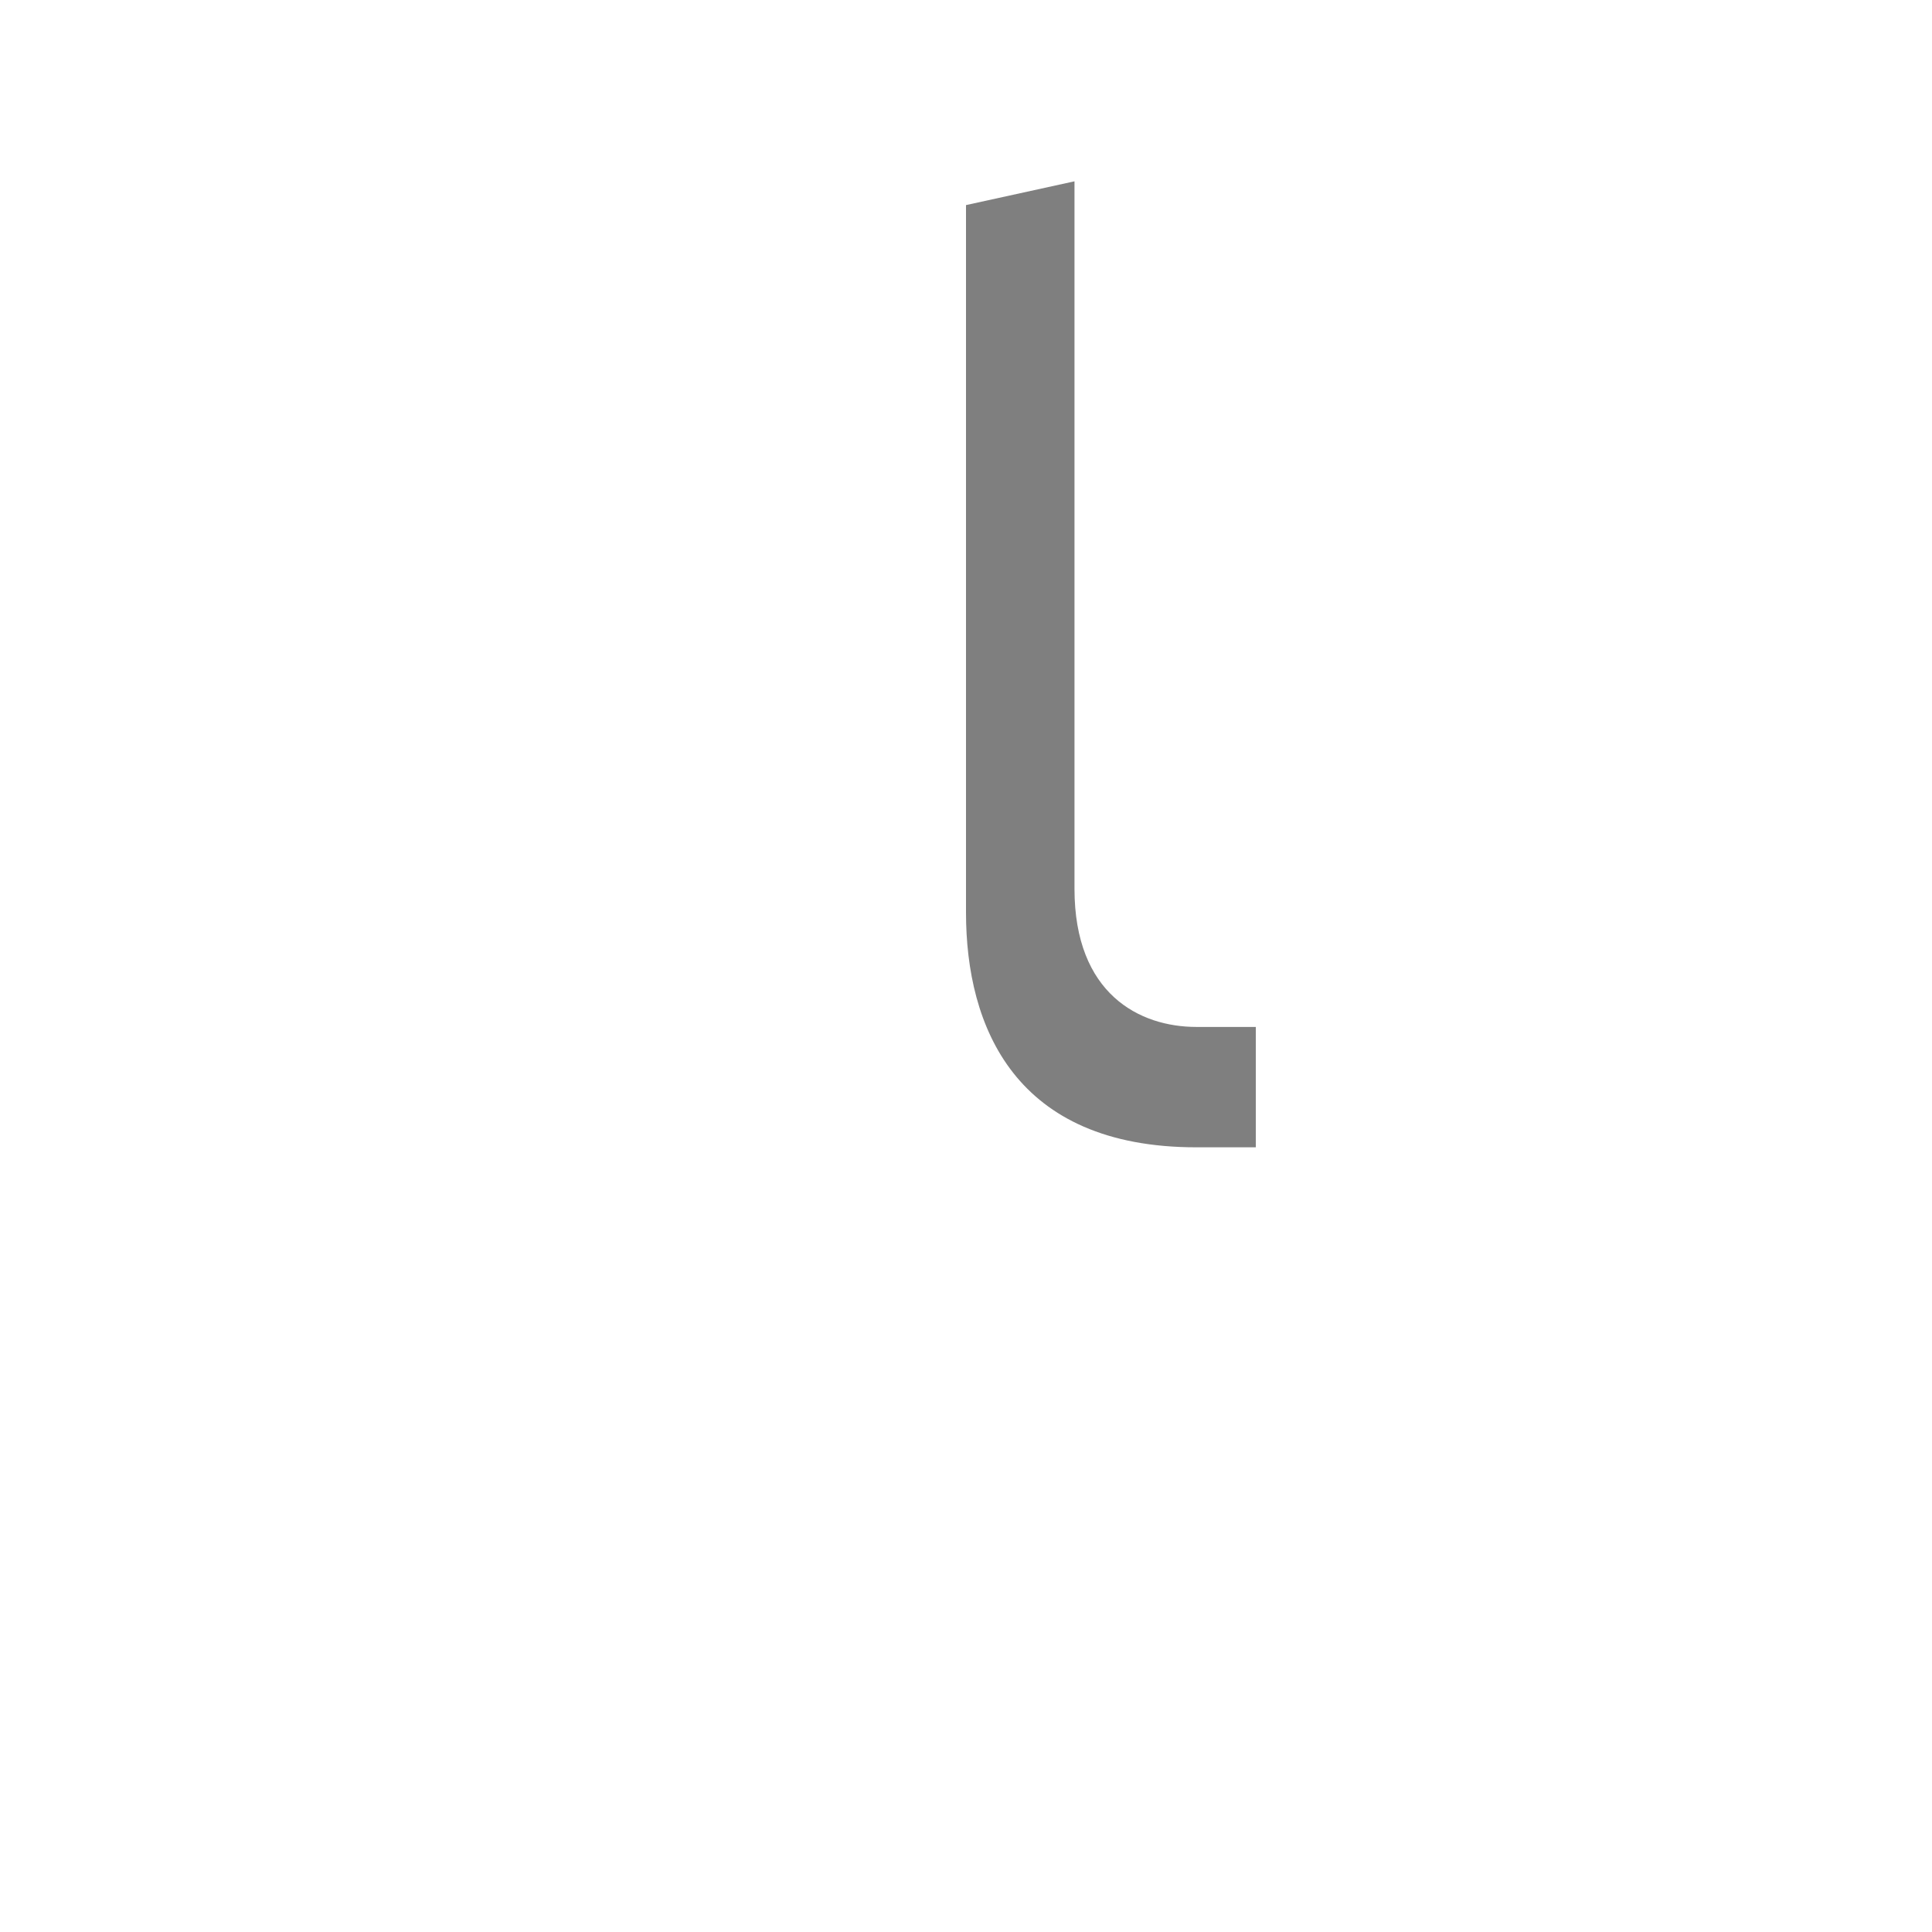
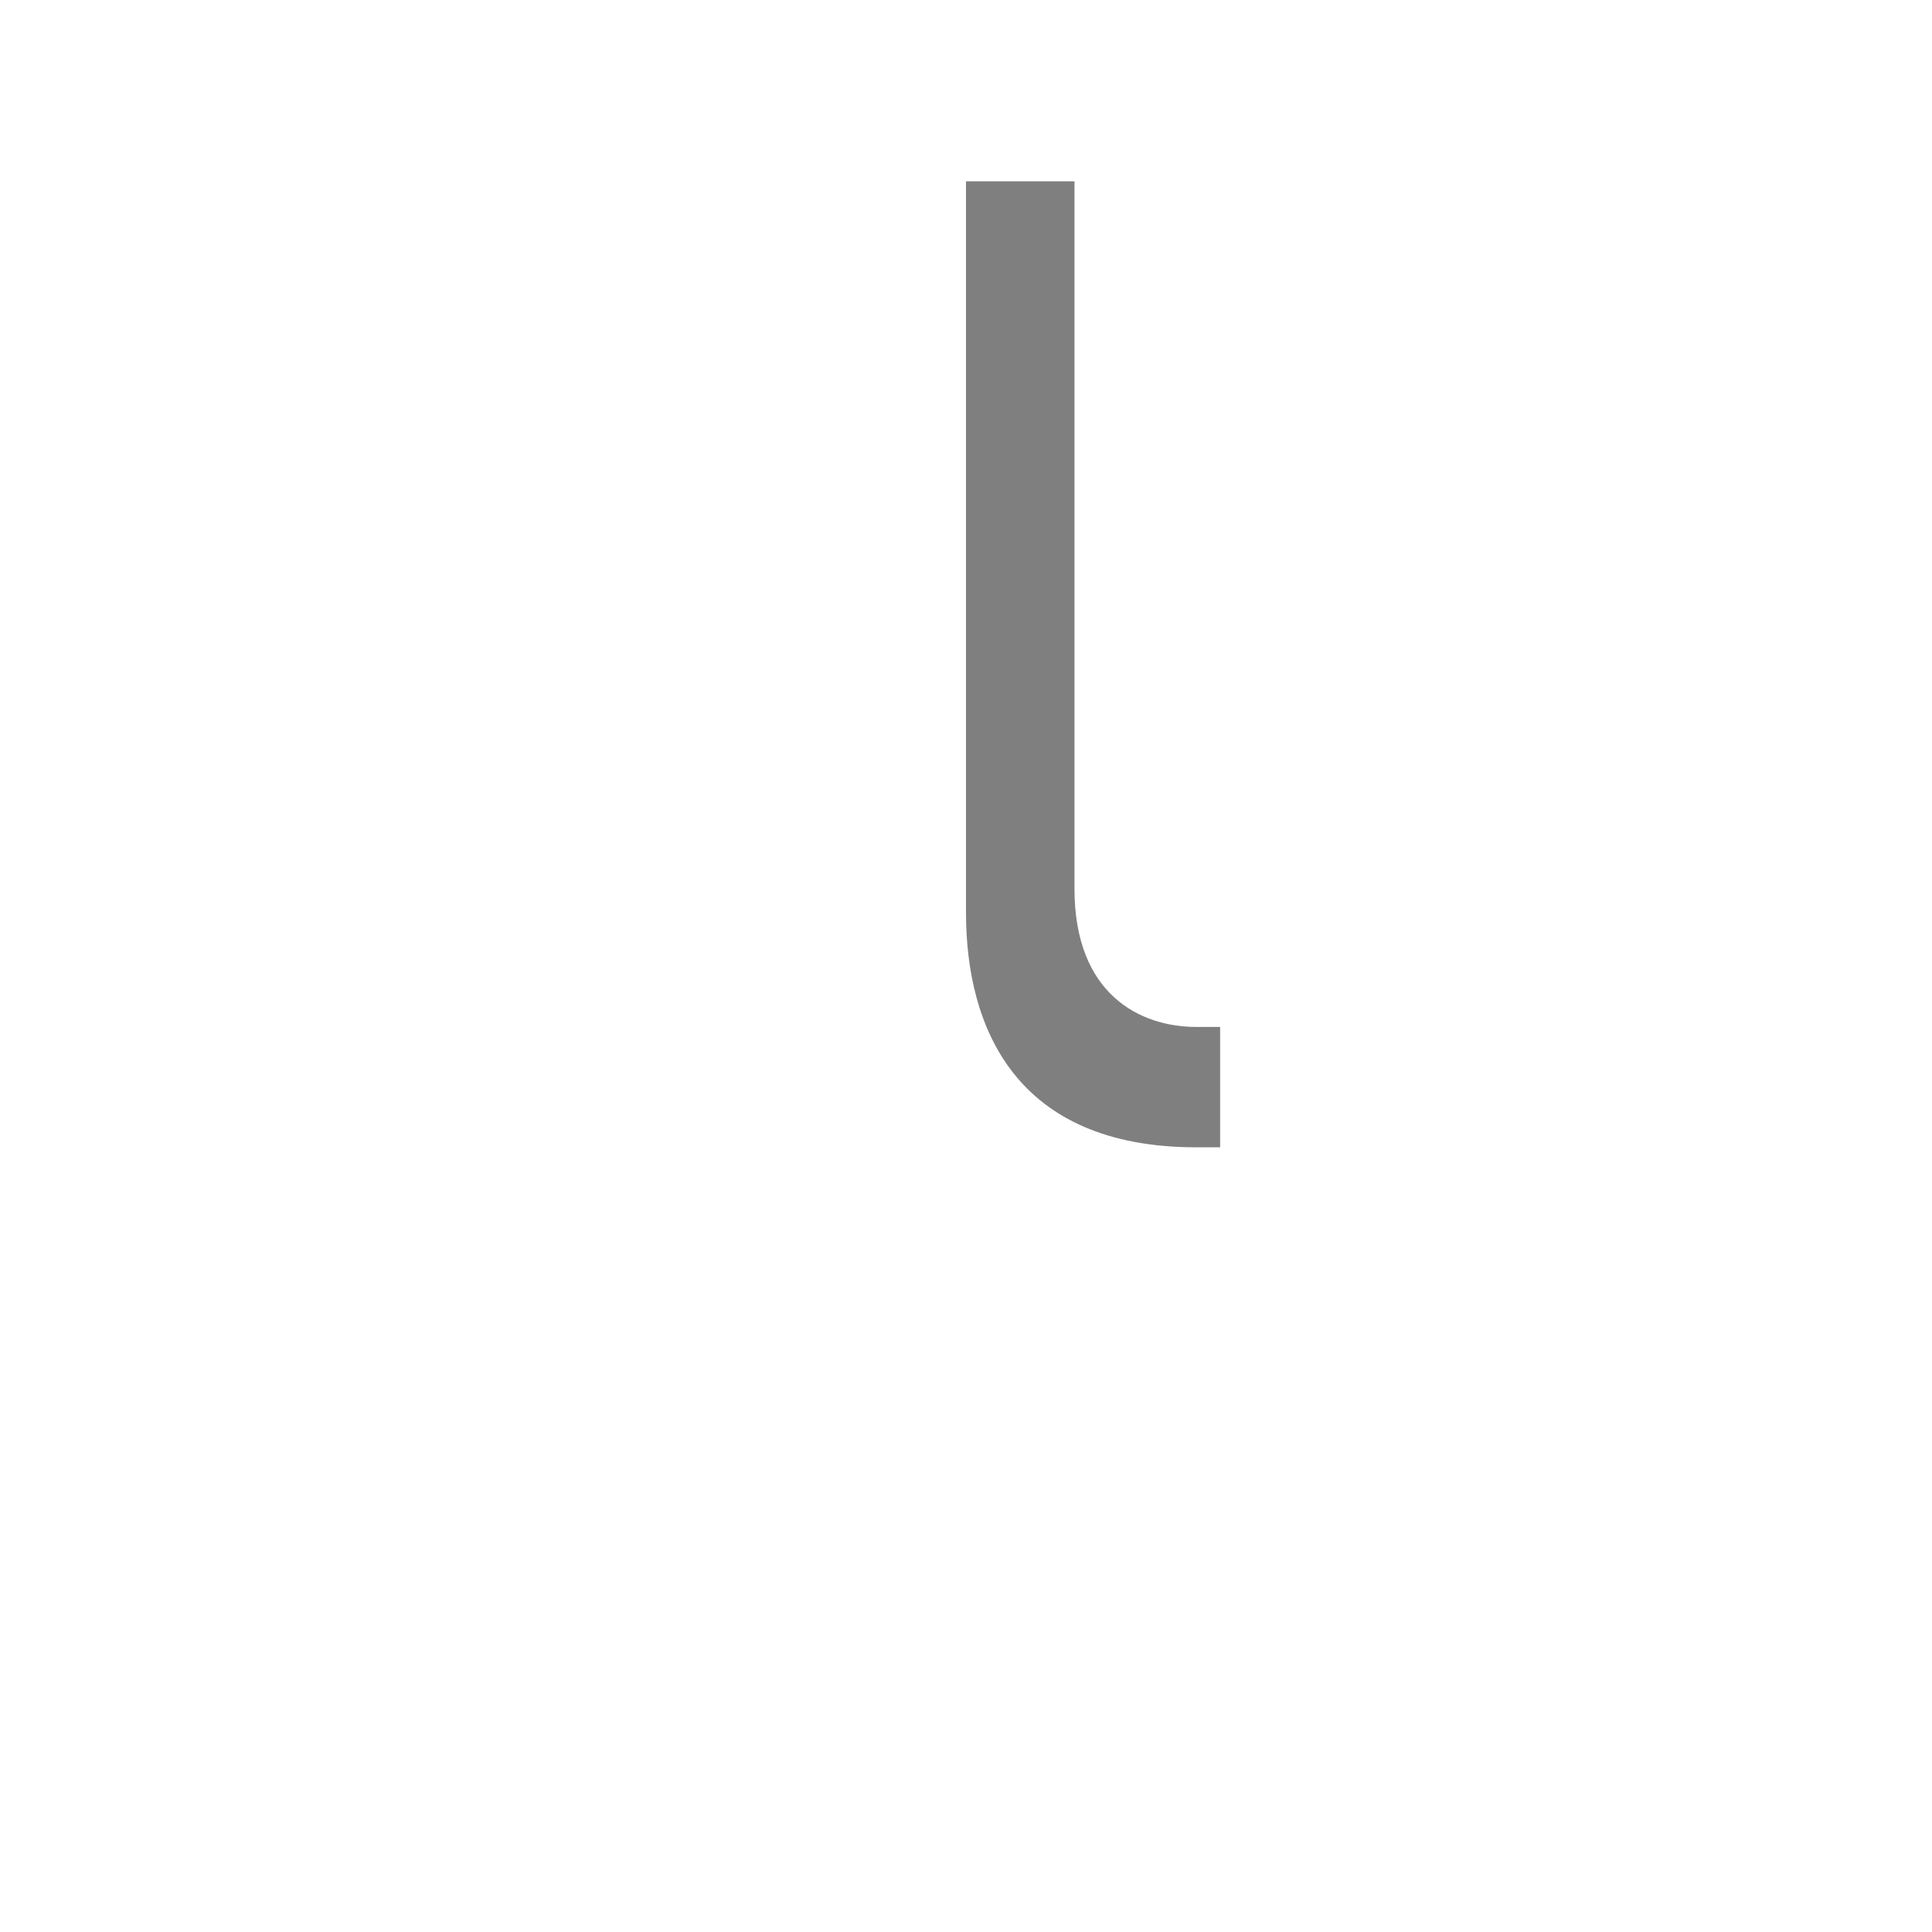
<svg xmlns="http://www.w3.org/2000/svg" xml:space="preserve" width="1300px" height="1300px" version="1.0" style="shape-rendering:geometricPrecision; text-rendering:geometricPrecision; image-rendering:optimizeQuality; fill-rule:evenodd; clip-rule:evenodd" viewBox="0 0 1300 1056">
  <defs>
    <style type="text/css">
   
    .fil0 {fill:black;fill-opacity:0.502}
   
  </style>
  </defs>
  <g id="_100:master">
-     <path class="fil0" d="M723 476c0,71 44,93 82,93l40 0 0 81 -40 0c-122,0 -155,-81 -155,-158l0 -476 73 -16 0 476z" />
+     <path class="fil0" d="M723 476c0,71 44,93 82,93l16 0 0 81 -16 0c-122,0 -155,-81 -155,-158l0 -492 73 0 0 476z" />
  </g>
</svg>
